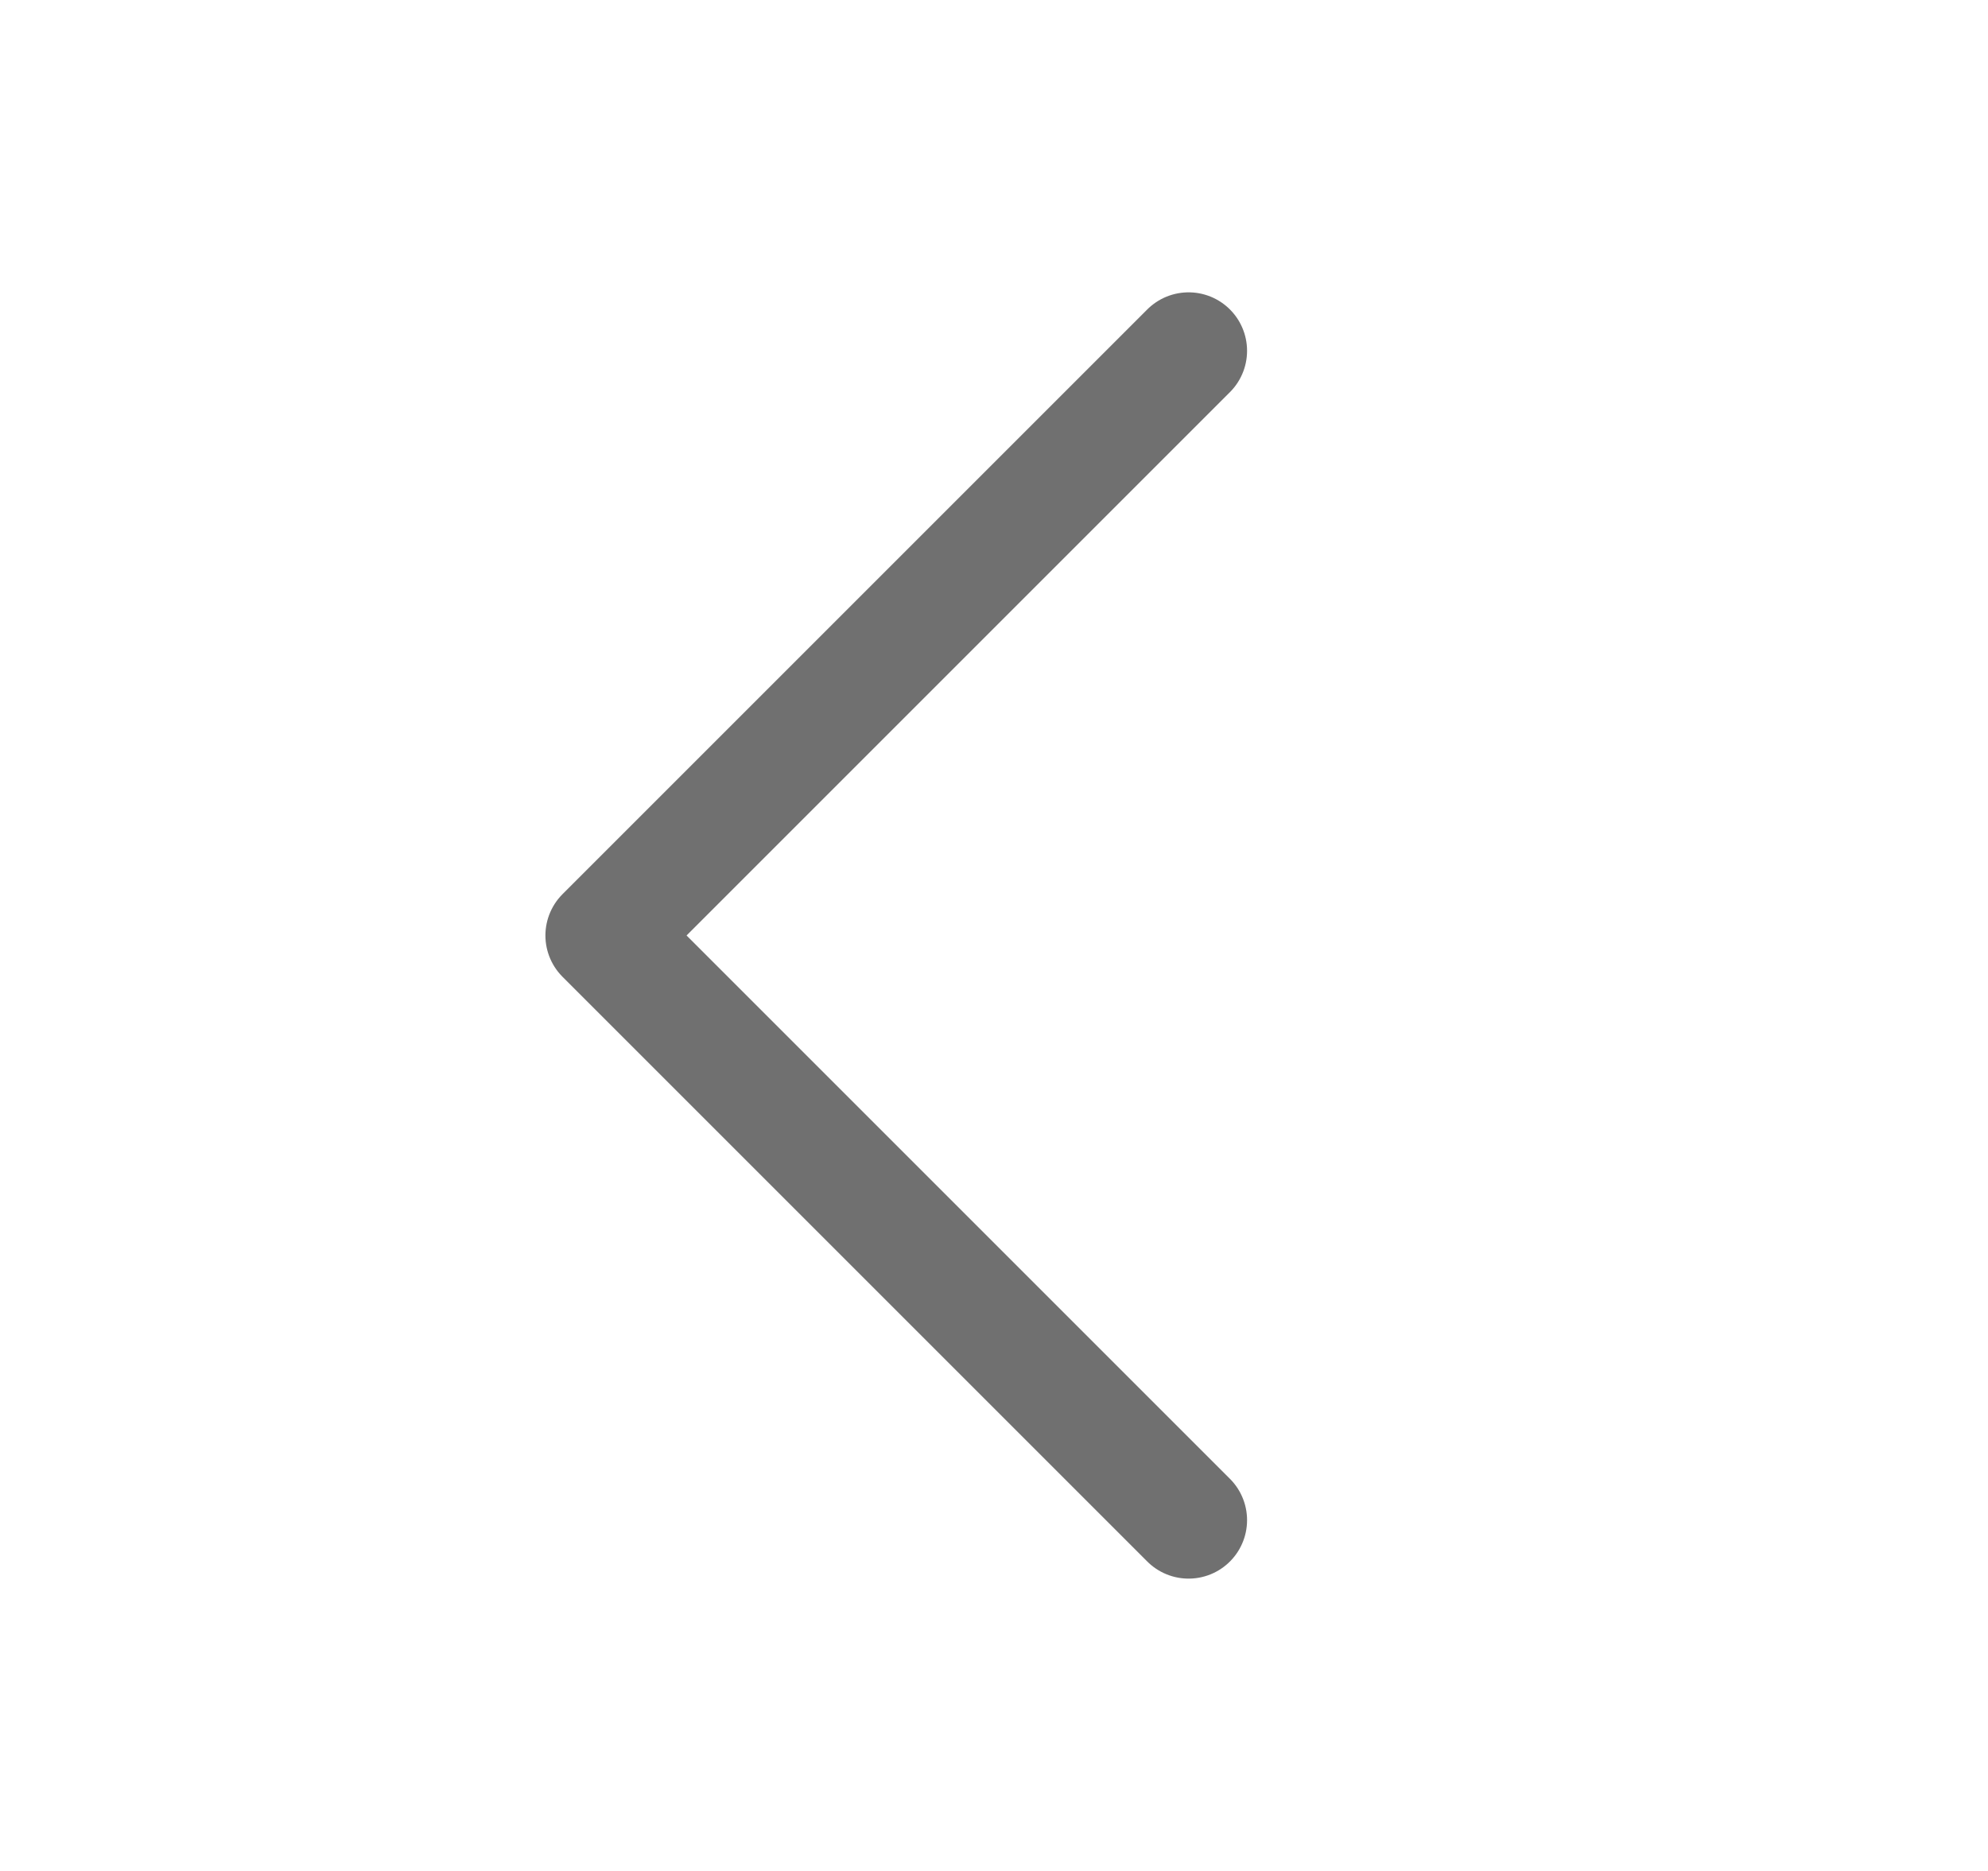
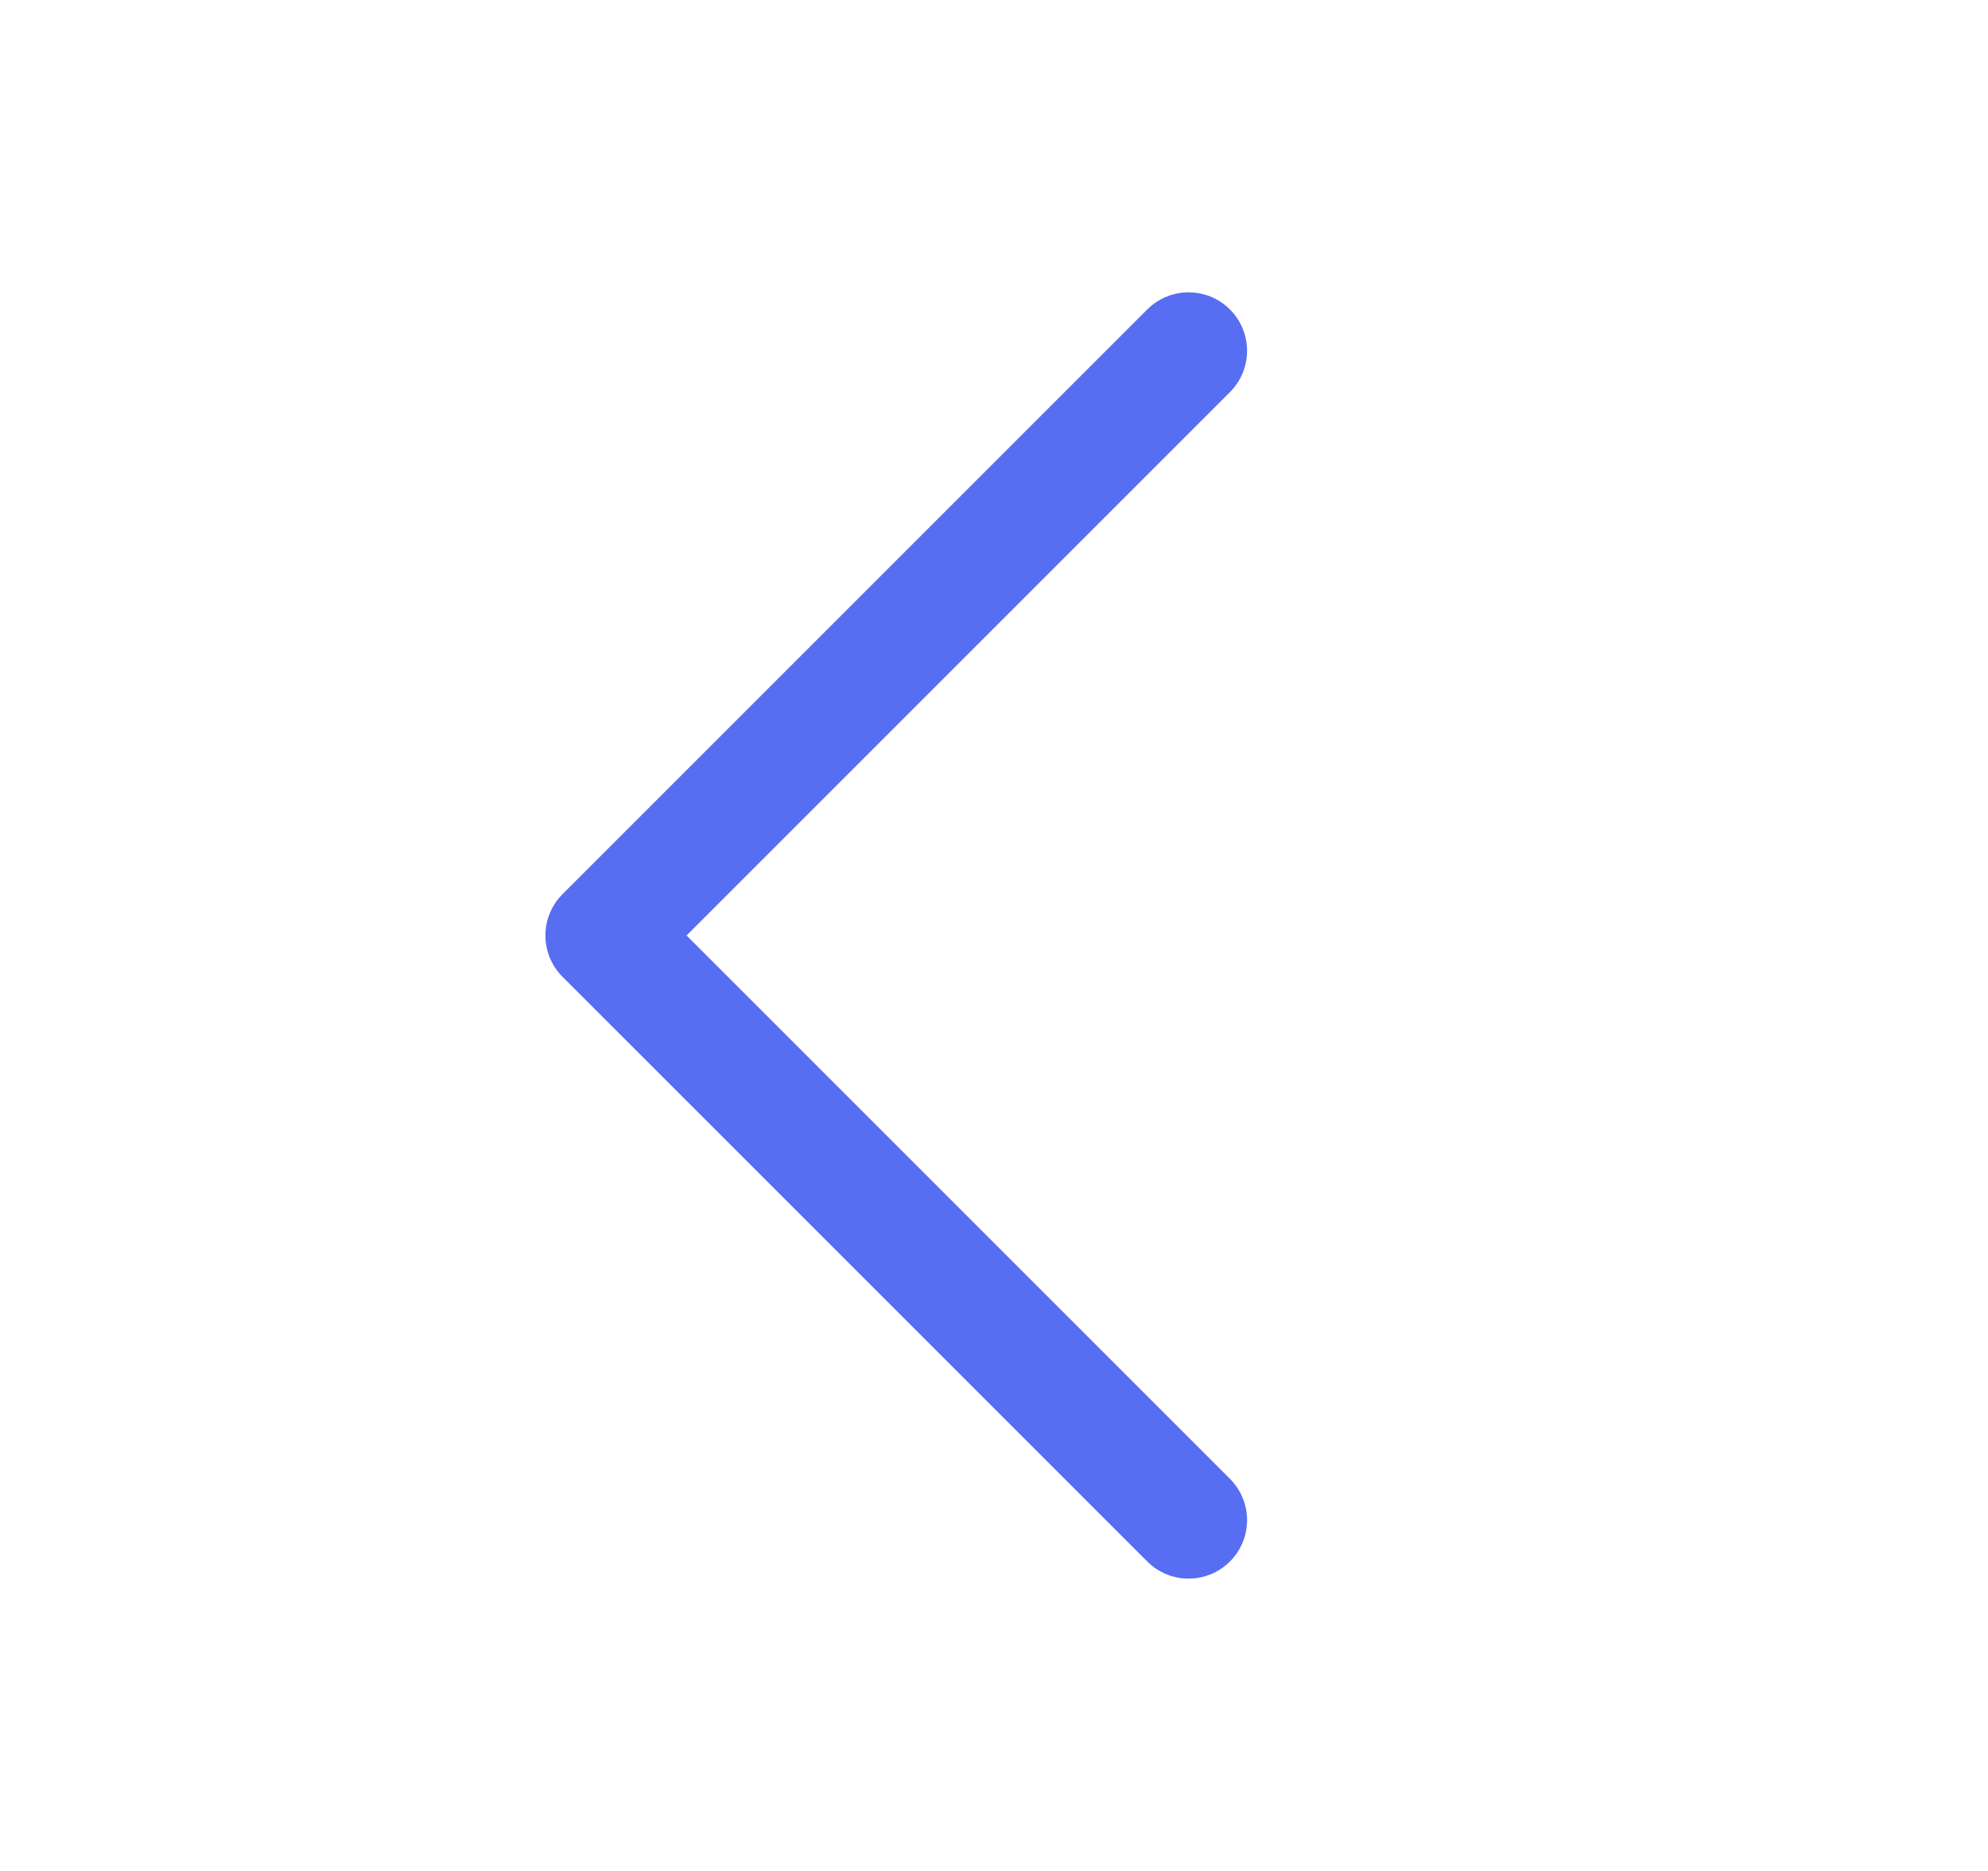
- <svg xmlns="http://www.w3.org/2000/svg" width="17" height="16" viewBox="0 0 17 16" fill="none" stroke="#707070">
+ <svg xmlns="http://www.w3.org/2000/svg" width="17" height="16" viewBox="0 0 17 16" fill="none" stroke="#576DF2">
  <path d="M10.164 13L5.164 8L10.164 3" stroke-linecap="round" stroke-linejoin="round" />
</svg>
